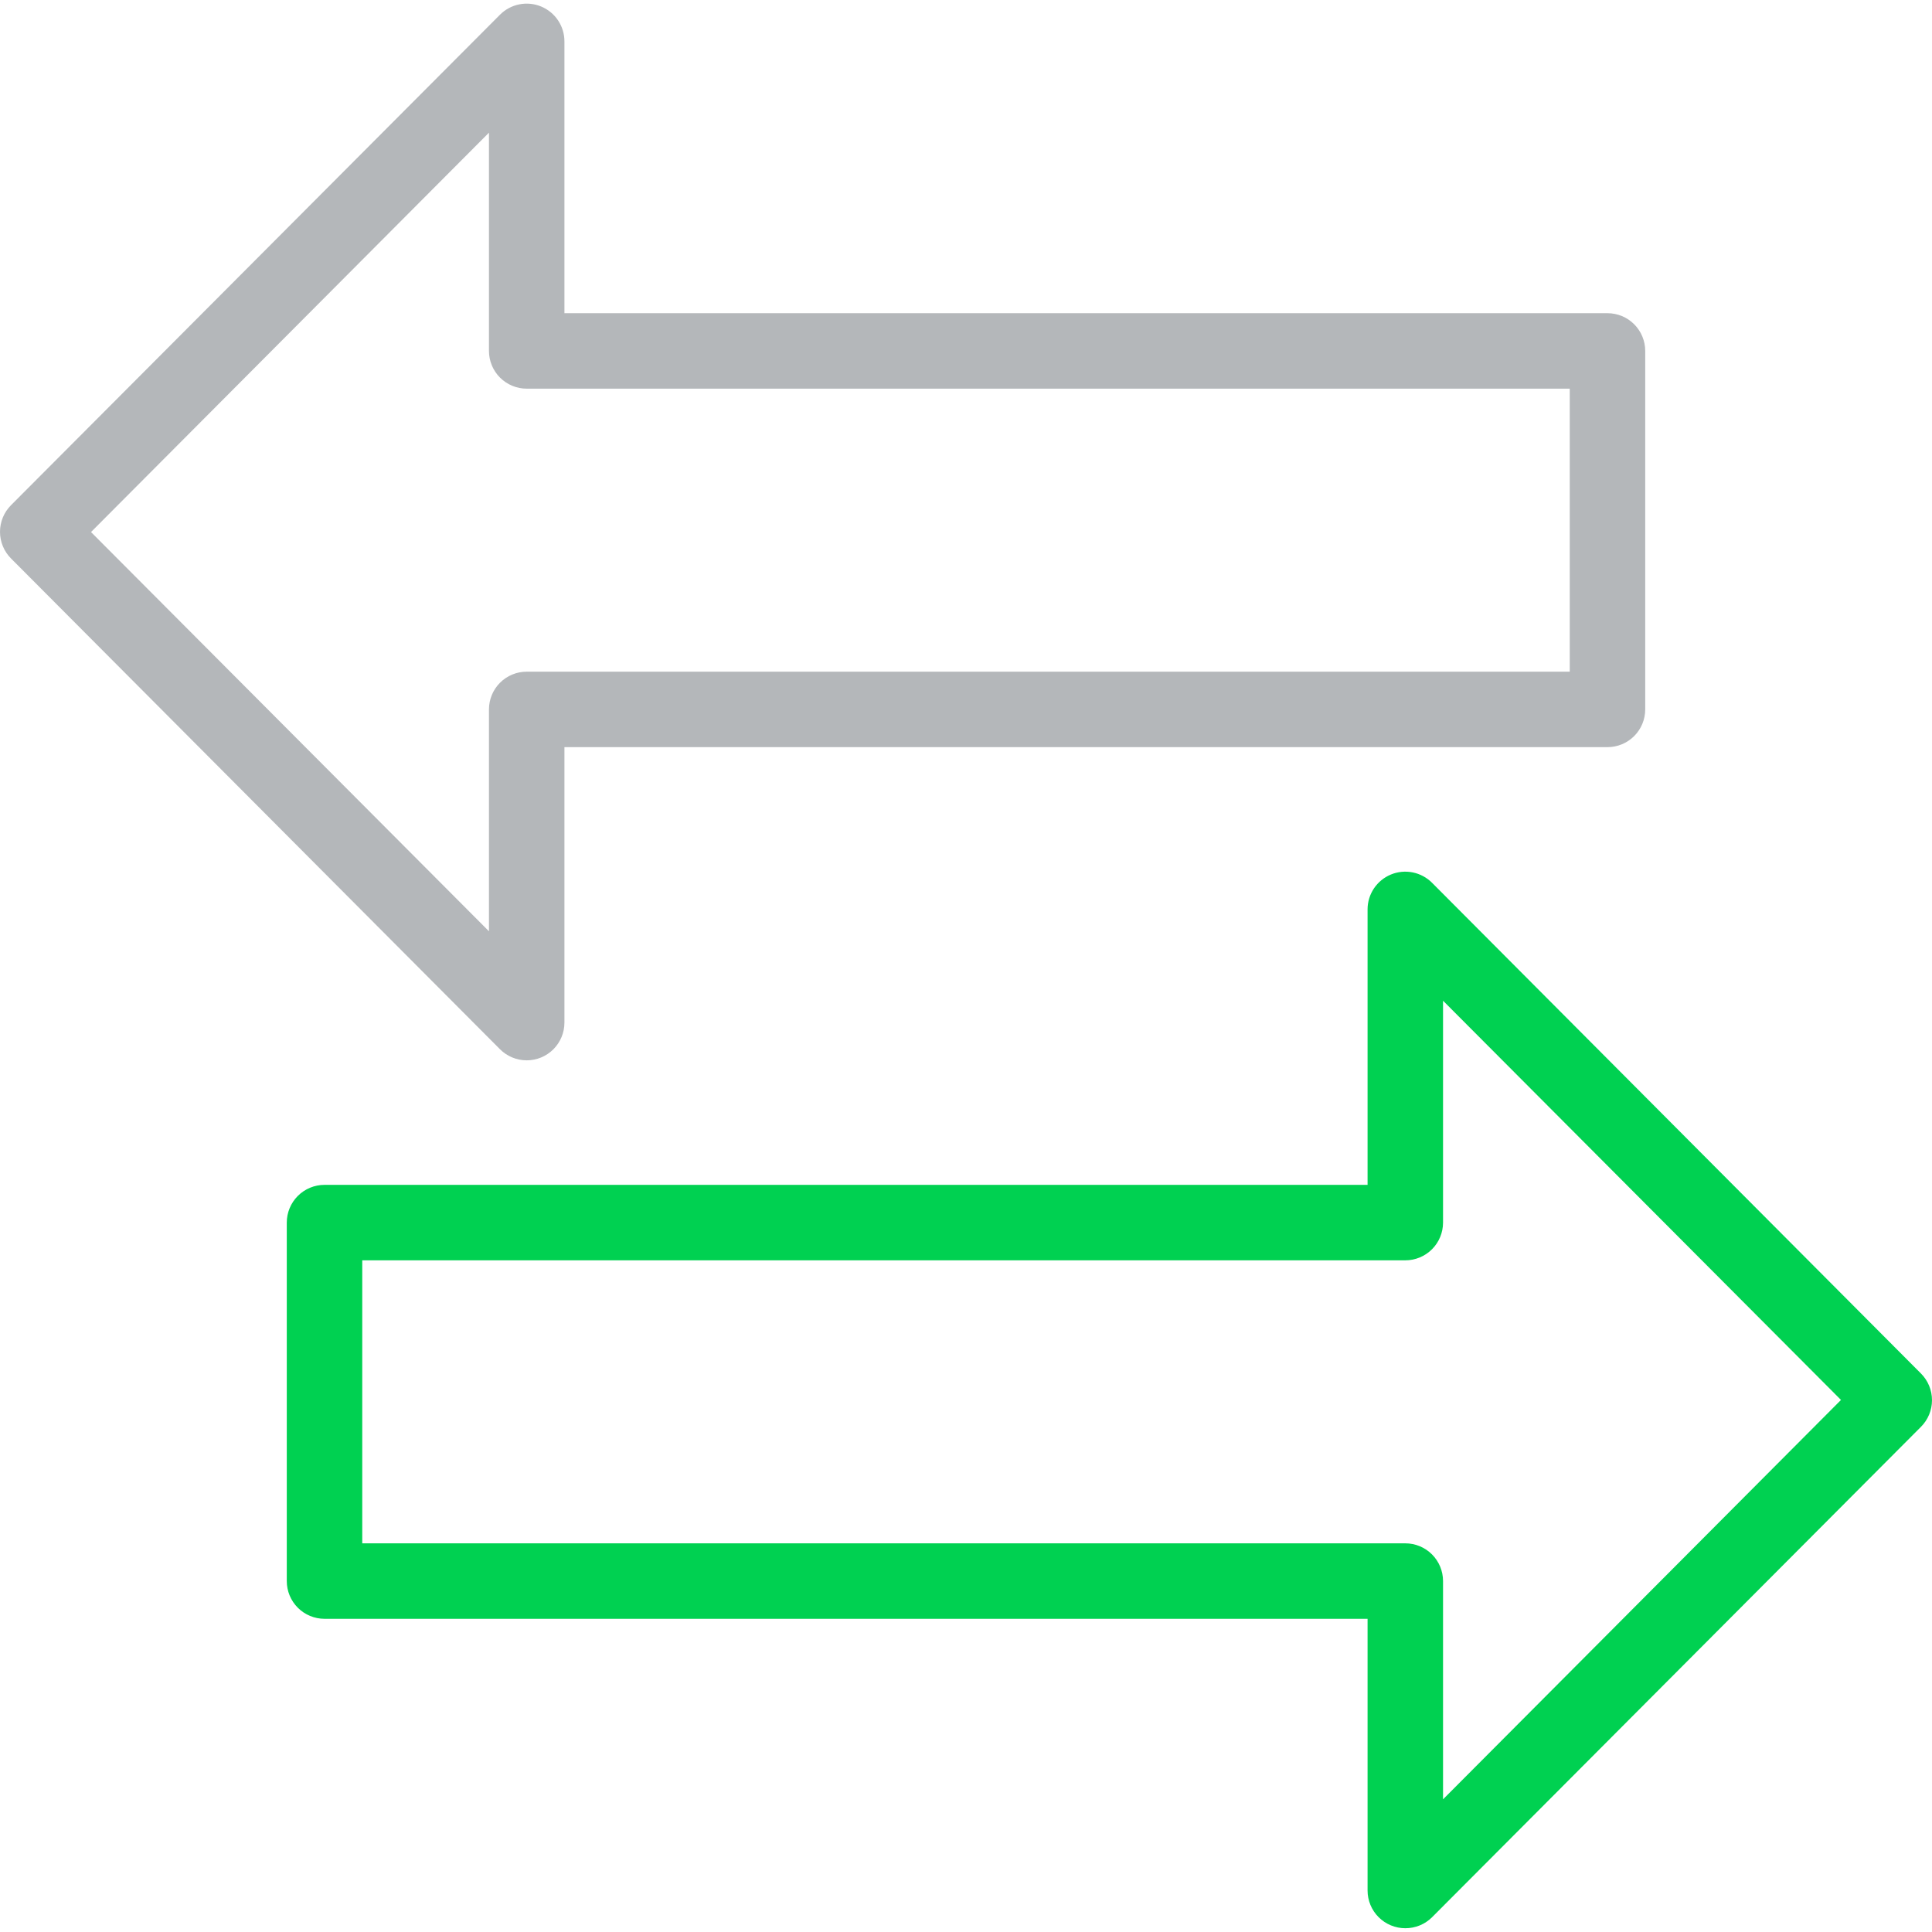
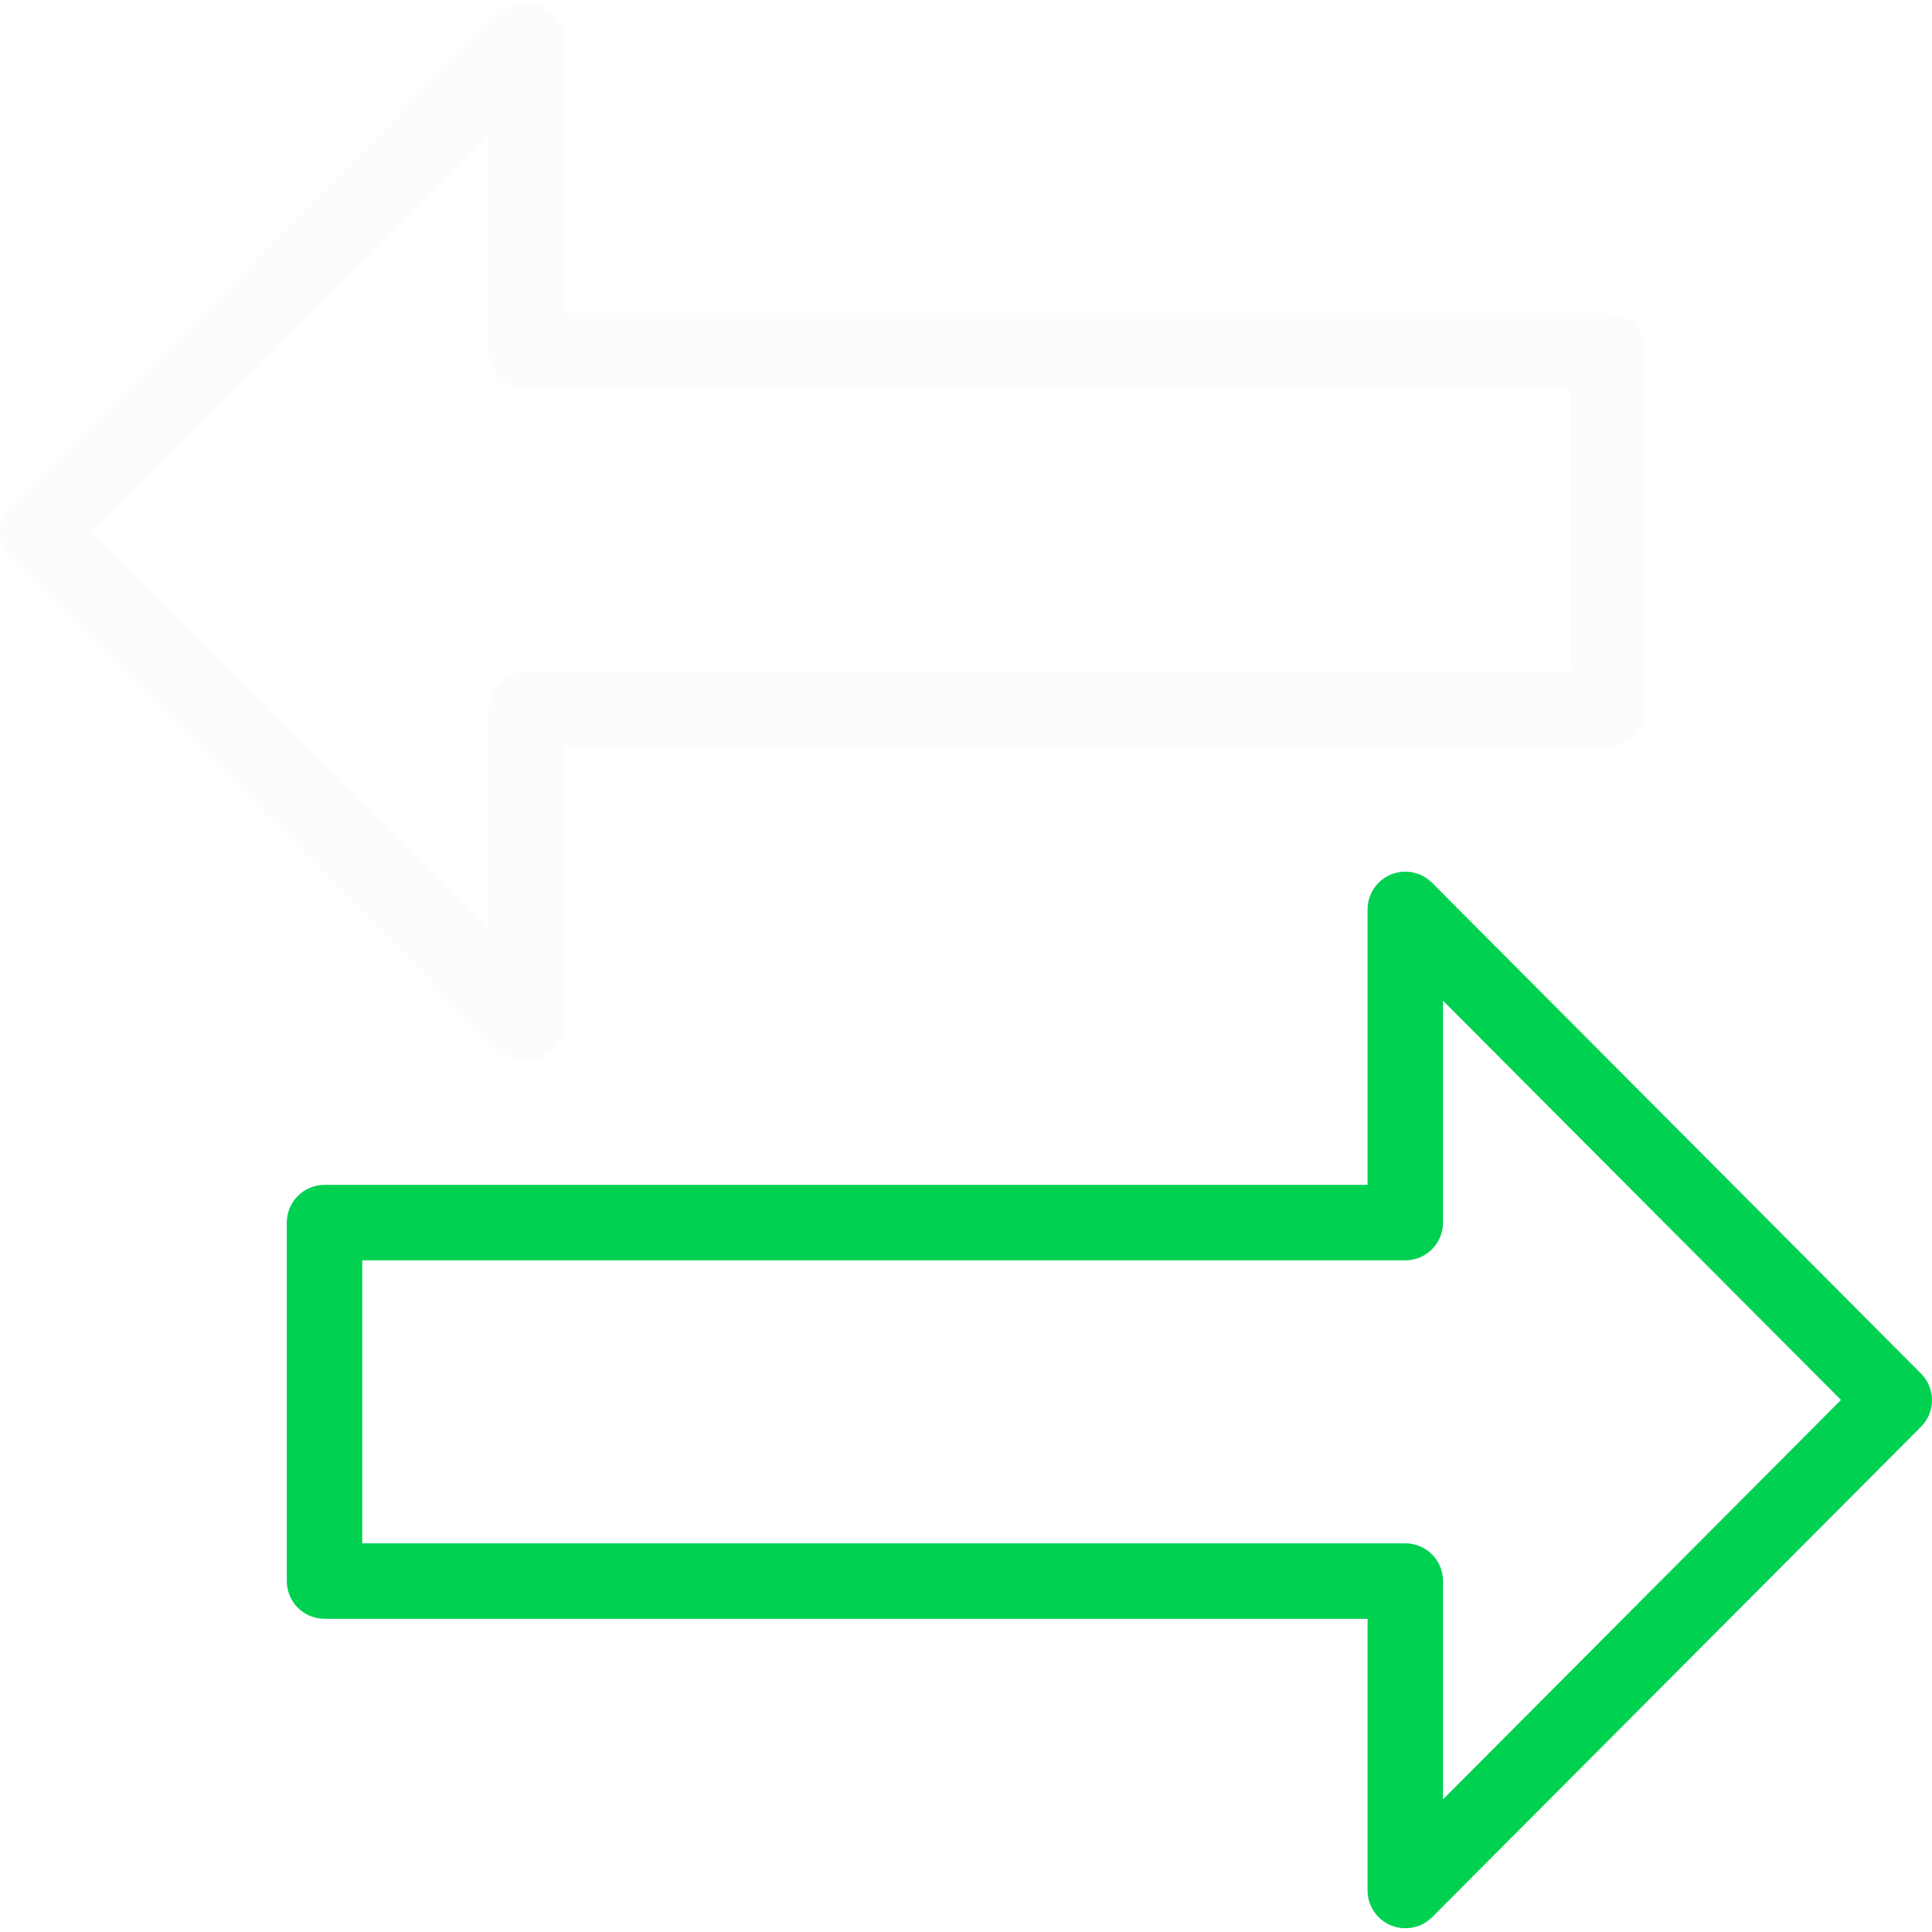
<svg xmlns="http://www.w3.org/2000/svg" width="512" height="512" viewBox="0 0 512 512" fill="none">
  <path d="M372.42 511C369.768 511 367.224 509.946 365.349 508.071C363.474 506.196 362.42 503.652 362.42 501V429H86C83.348 429 80.804 427.946 78.929 426.071C77.054 424.196 76 421.652 76 419V324C76 321.348 77.054 318.804 78.929 316.929C80.804 315.053 83.348 314 86 314H362.42V241C362.42 239.021 363.008 237.087 364.108 235.442C365.208 233.798 366.771 232.516 368.6 231.76C370.429 231.004 372.44 230.808 374.381 231.196C376.321 231.584 378.103 232.539 379.5 233.94L509.08 364C510.949 365.874 511.998 368.413 511.998 371.06C511.998 373.707 510.949 376.245 509.08 378.12L379.5 508.1C377.618 509.967 375.071 511.01 372.42 511ZM96 409H372.42C375.072 409 377.616 410.053 379.491 411.929C381.366 413.804 382.42 416.348 382.42 419V476.84L487.88 371L382.42 265.2V324C382.42 326.652 381.366 329.196 379.491 331.071C377.616 332.946 375.072 334 372.42 334H96V409Z" fill="#00D151" />
-   <path d="M139.58 281C138.264 281 136.962 280.74 135.747 280.235C134.532 279.731 133.429 278.992 132.5 278.06L2.92 148C1.051 146.125 0.002 143.587 0.002 140.94C0.002 138.293 1.051 135.754 2.92 133.88L132.5 3.9C133.9 2.497 135.685 1.541 137.629 1.154C139.573 0.767 141.588 0.967 143.418 1.728C145.249 2.489 146.812 3.776 147.909 5.427C149.006 7.078 149.587 9.018 149.58 11V83H426C428.652 83 431.196 84.053 433.071 85.929C434.946 87.804 436 90.348 436 93V188C436 190.652 434.946 193.196 433.071 195.071C431.196 196.946 428.652 198 426 198H149.58V271C149.58 273.652 148.526 276.196 146.651 278.071C144.776 279.946 142.232 281 139.58 281ZM24.12 141L129.58 246.8V188C129.58 185.348 130.633 182.804 132.509 180.929C134.384 179.053 136.928 178 139.58 178H416V103H139.58C136.928 103 134.384 101.946 132.509 100.071C130.633 98.196 129.58 95.652 129.58 93V35.16L24.12 141Z" fill="#B4B7BA" />
+   <path d="M139.58 281C138.264 281 136.962 280.74 135.747 280.235C134.532 279.731 133.429 278.992 132.5 278.06L2.92 148C1.051 146.125 0.002 143.587 0.002 140.94C0.002 138.293 1.051 135.754 2.92 133.88L132.5 3.9C133.9 2.497 135.685 1.541 137.629 1.154C139.573 0.767 141.588 0.967 143.418 1.728C145.249 2.489 146.812 3.776 147.909 5.427C149.006 7.078 149.587 9.018 149.58 11V83H426C428.652 83 431.196 84.053 433.071 85.929C434.946 87.804 436 90.348 436 93V188C436 190.652 434.946 193.196 433.071 195.071C431.196 196.946 428.652 198 426 198H149.58V271C149.58 273.652 148.526 276.196 146.651 278.071C144.776 279.946 142.232 281 139.58 281ZM24.12 141L129.58 246.8V188C129.58 185.348 130.633 182.804 132.509 180.929C134.384 179.053 136.928 178 139.58 178H416V103H139.58C136.928 103 134.384 101.946 132.509 100.071C130.633 98.196 129.58 95.652 129.58 93V35.16L24.12 141Z" fill="#FCFCFC" />
</svg>
